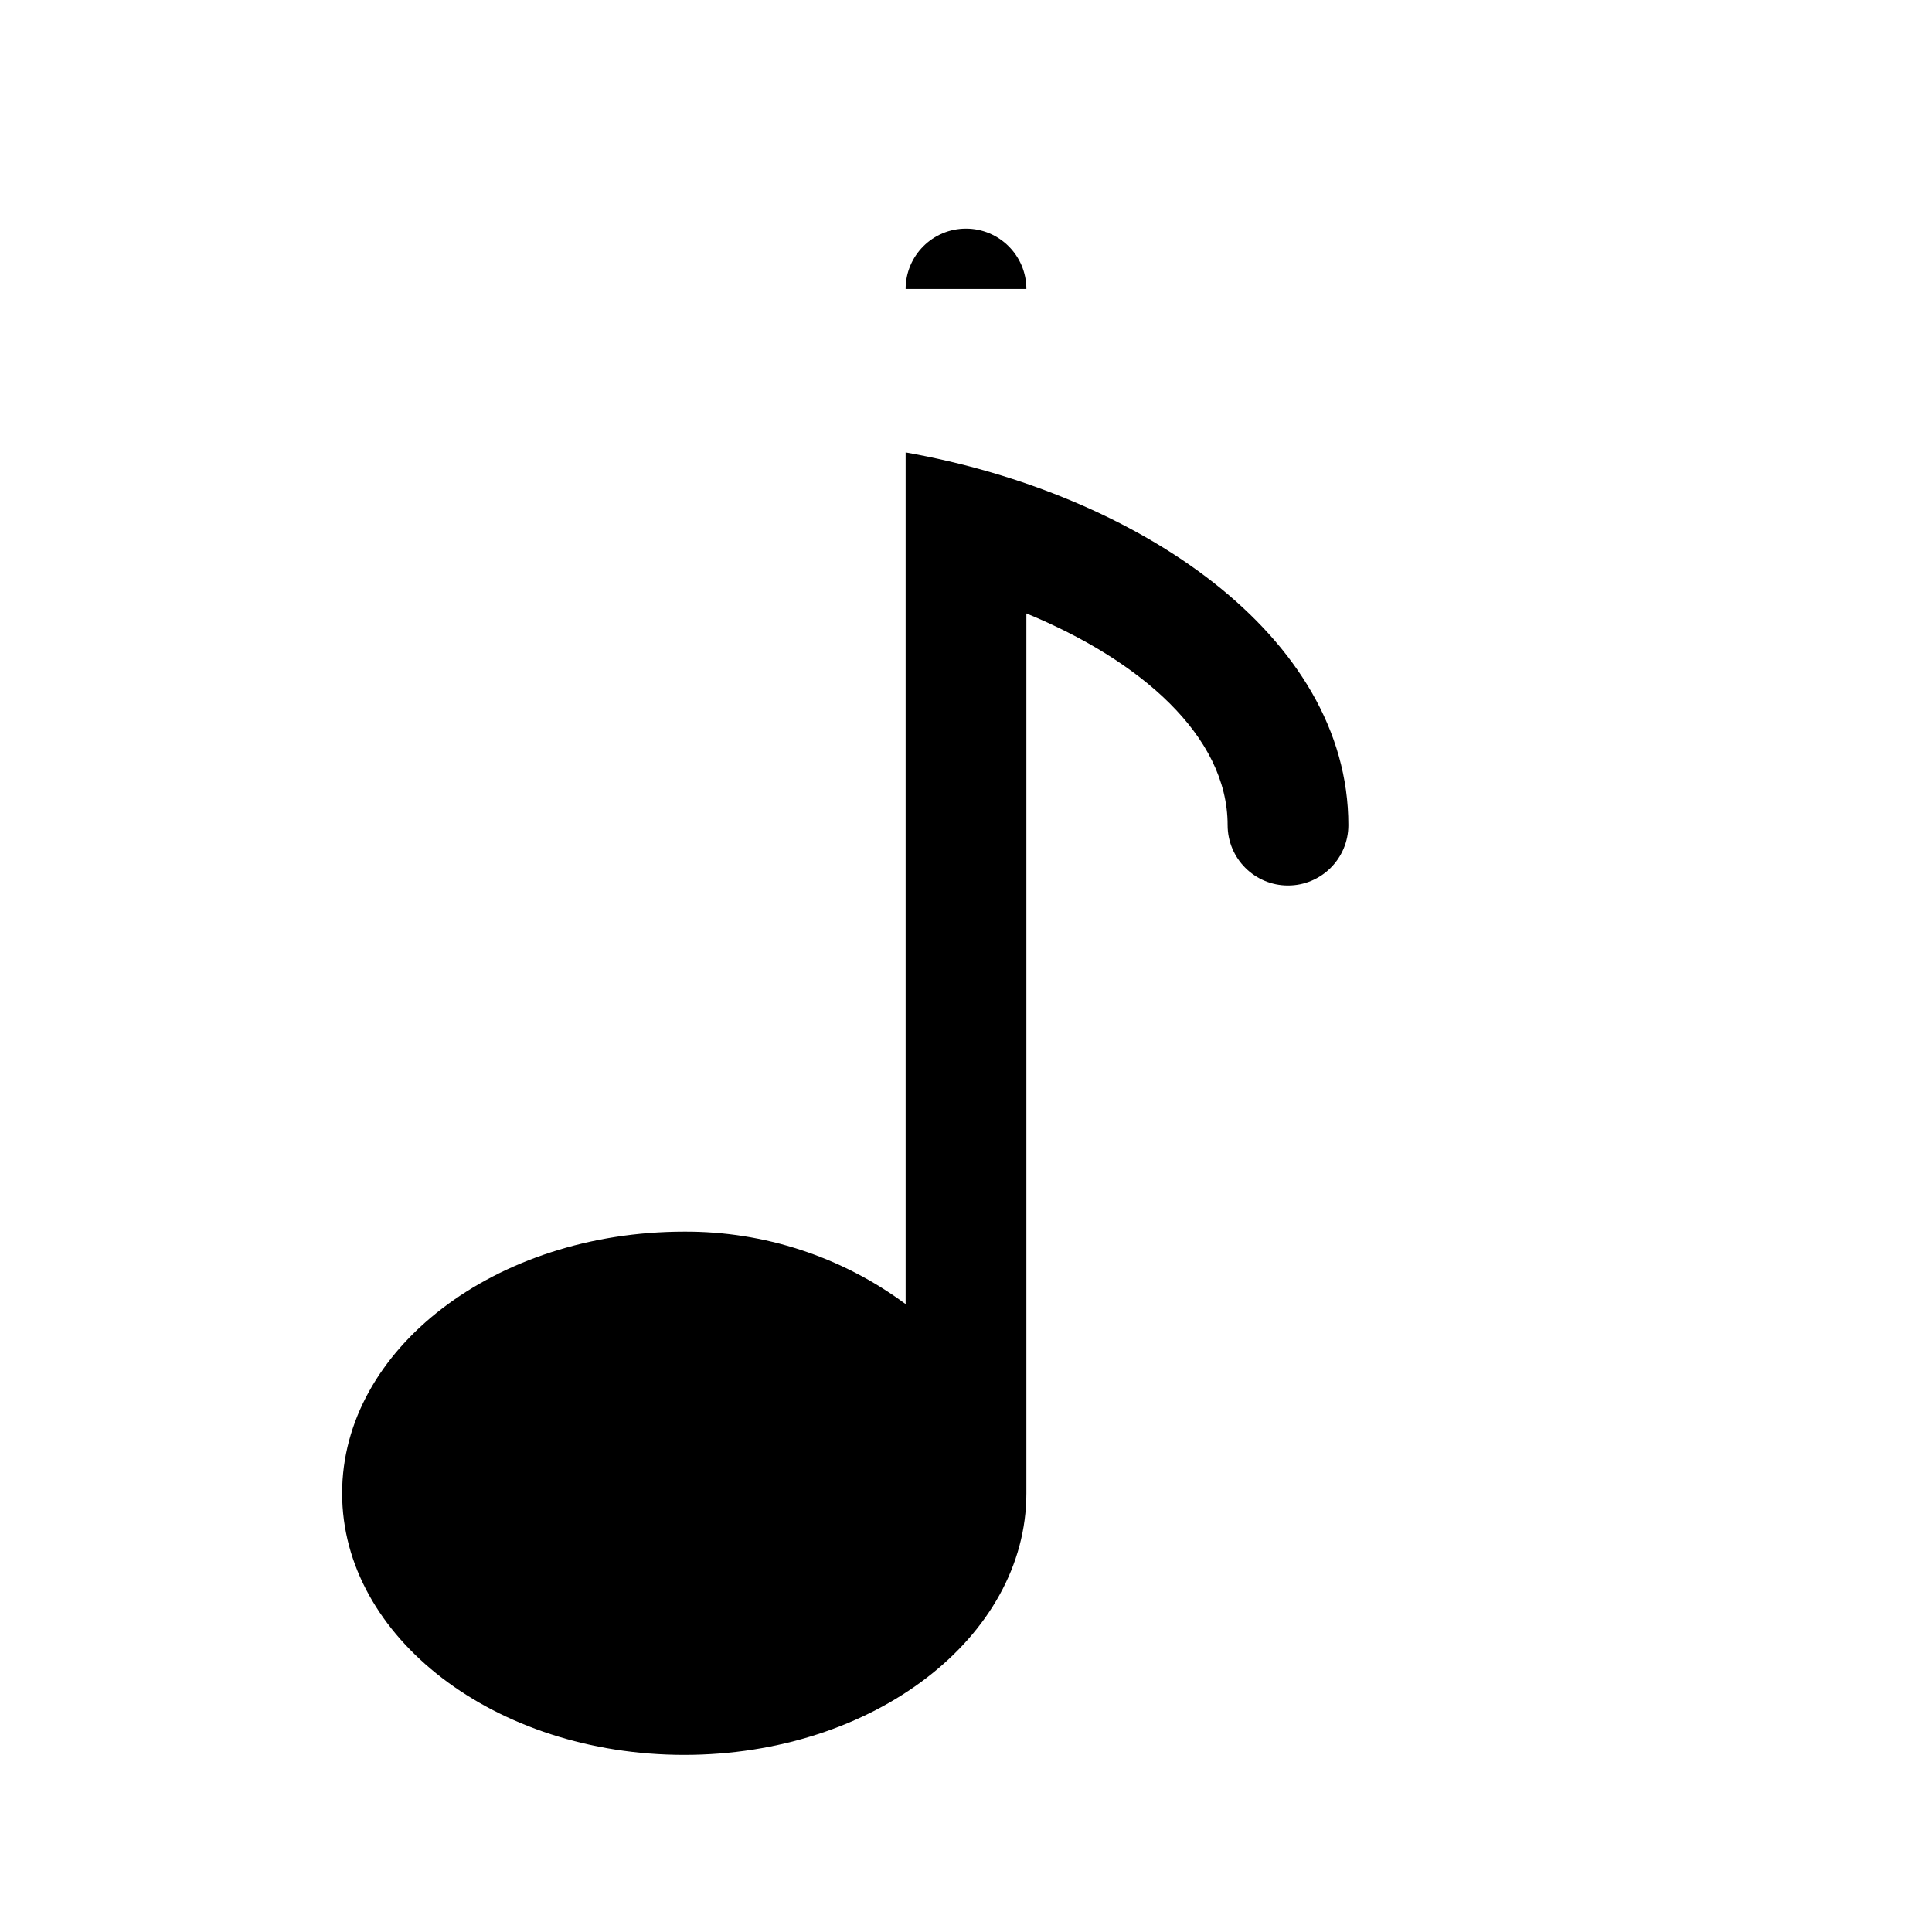
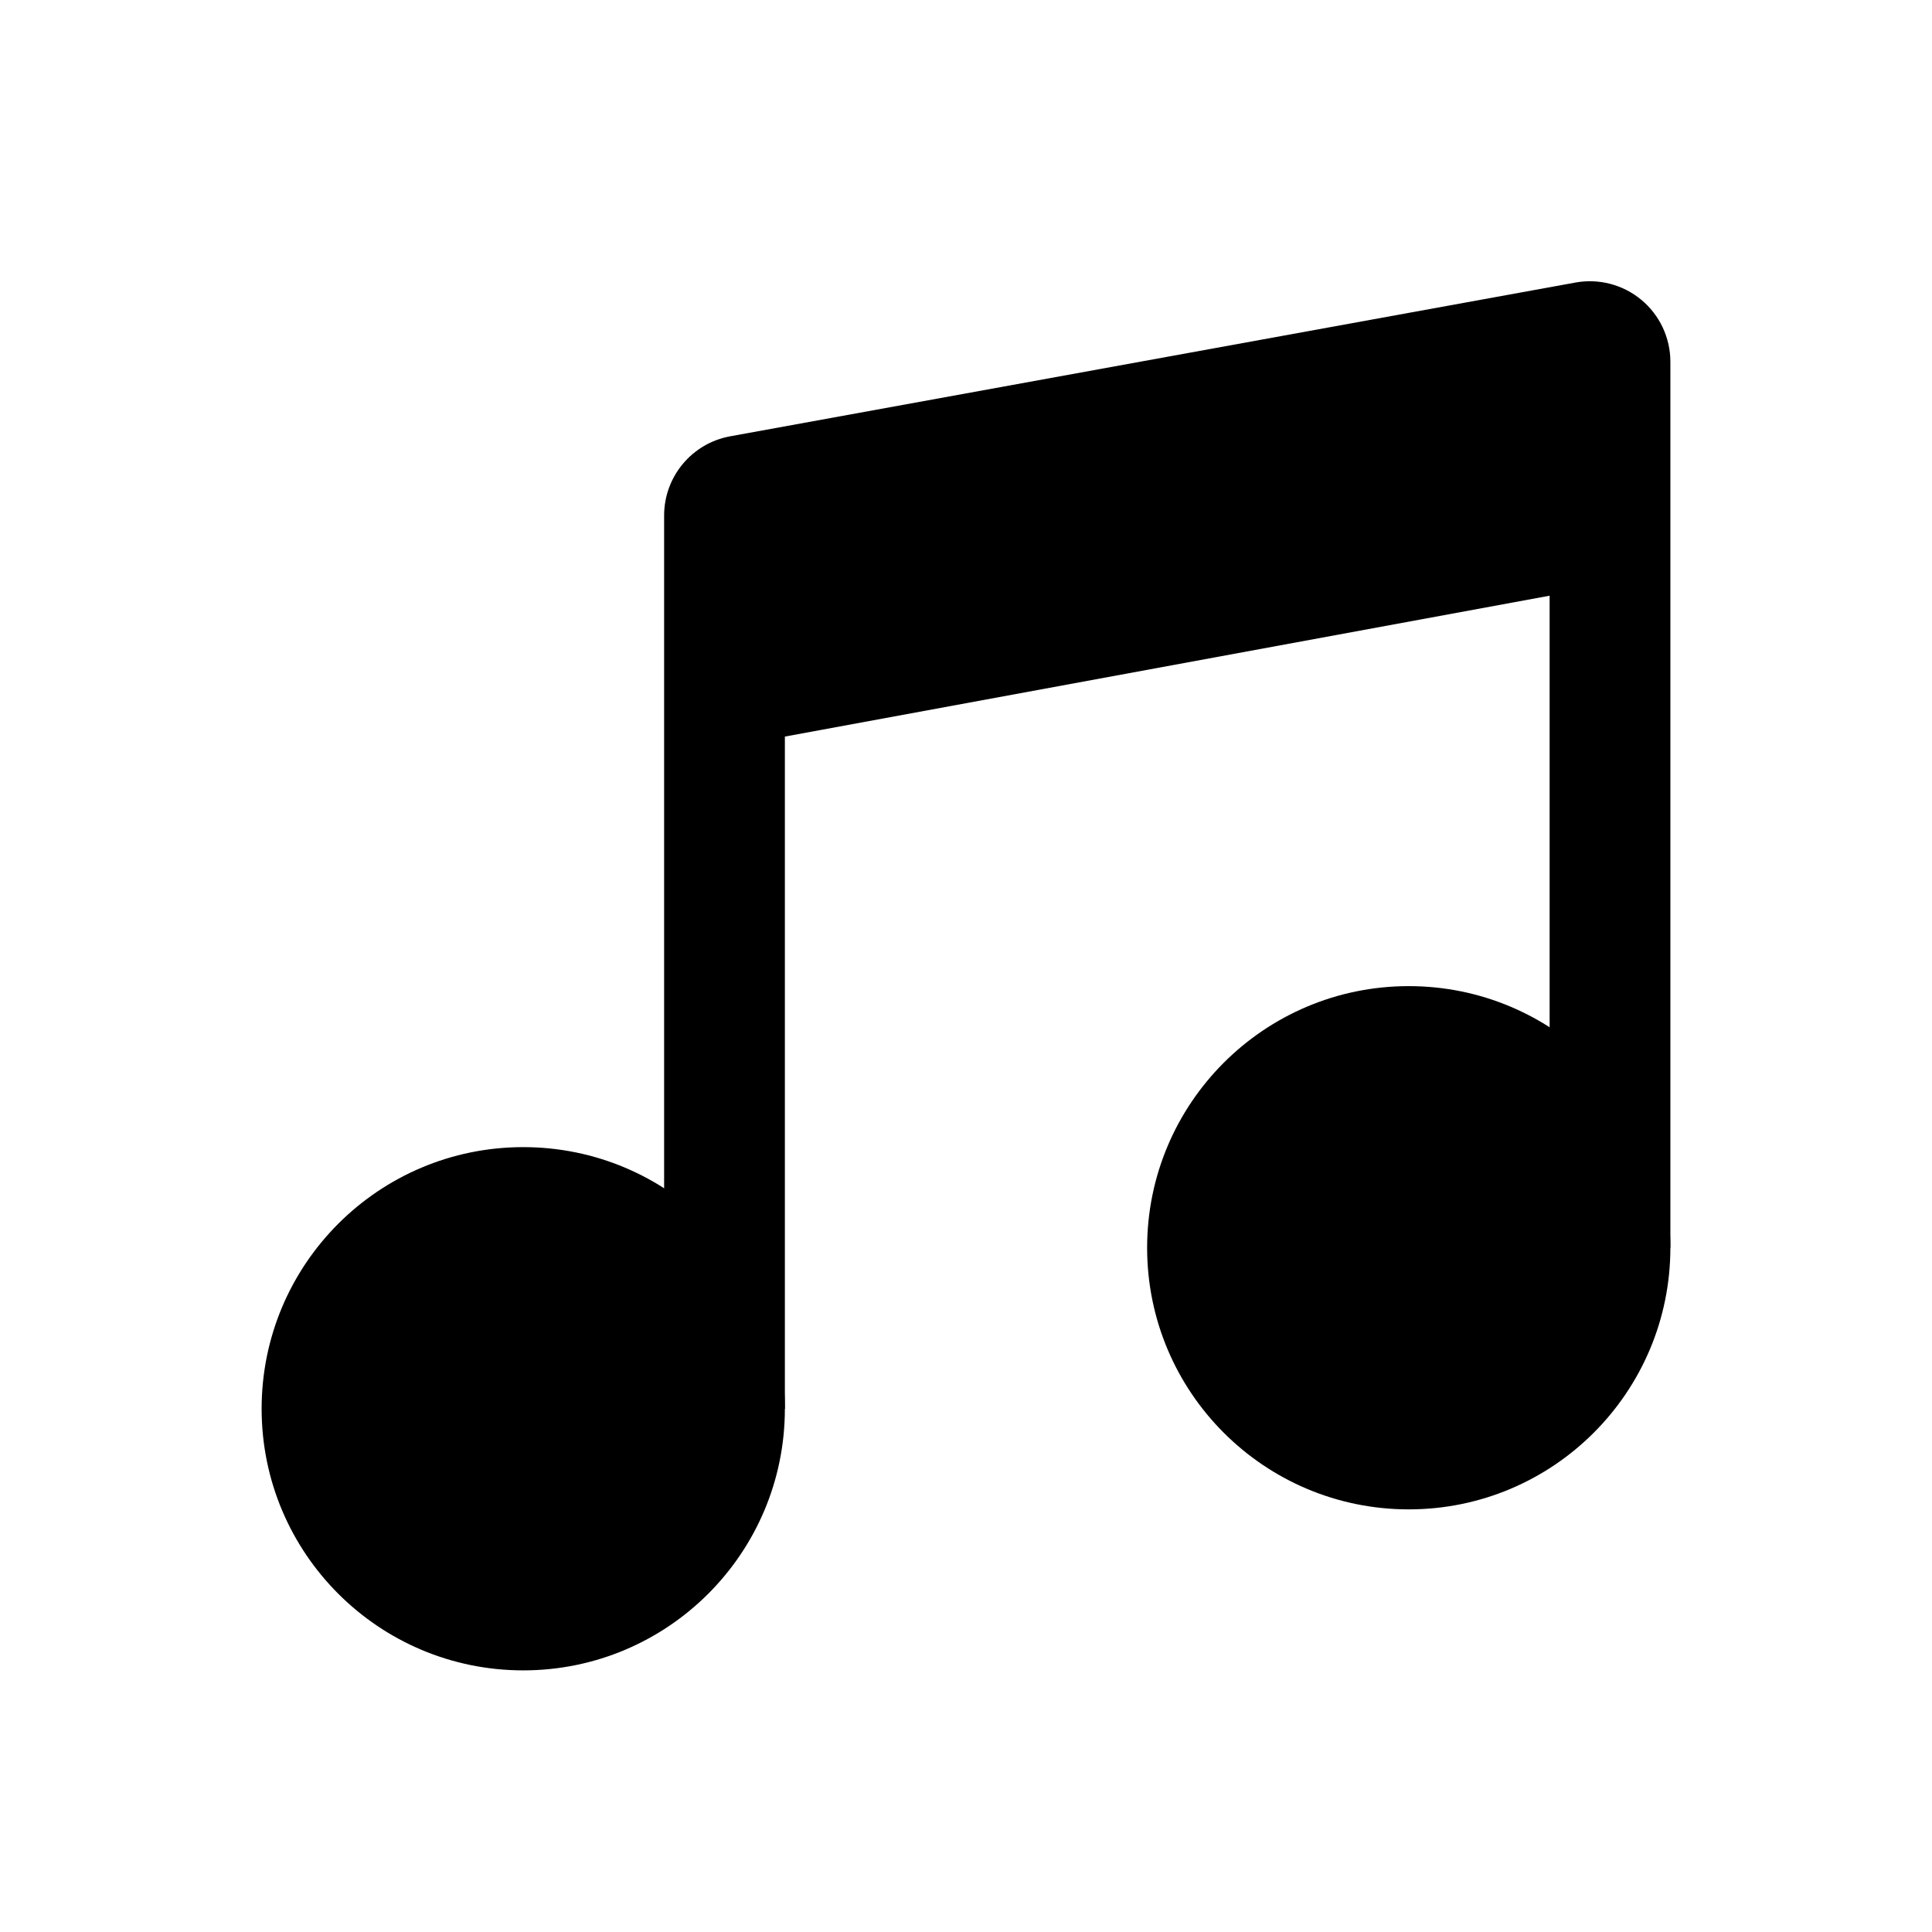
<svg xmlns="http://www.w3.org/2000/svg" viewBox="0 0 24 24" fill="none">
-   <path d="M12.75 3.59a.75.75 0 0 0-1.5 0V16.2a4.58 4.58 0 0 0-2.75-.9c-2.35 0-4.25 1.46-4.25 3.25S6.15 21.8 8.5 21.8s4.25-1.46 4.25-3.25V7.62c1.41.58 2.5 1.52 2.5 2.63a.75.75 0 0 0 1.5 0c0-2.36-2.62-4.12-5.5-4.63V3.59Z" fill="currentColor" />
+   <path d="M3.25 17.5a3.25 3.25 0 1 0 6.5 0 3.25 3.25 0 1 0 -6.5 0ZM14.25 15.5a3.25 3.25 0 1 0 6.5 0 3.25 3.25 0 1 0 -6.5 0Z" fill="currentColor" />
+   <path d="M8.25 17.5V6.4a1 1 0 0 1 .82-.98l10.5-1.91a1 1 0 0 1 1.18.98V15.5h-1.5V7.4L9.75 9.15v8.35h-1.5Z" fill="currentColor" />
</svg>
